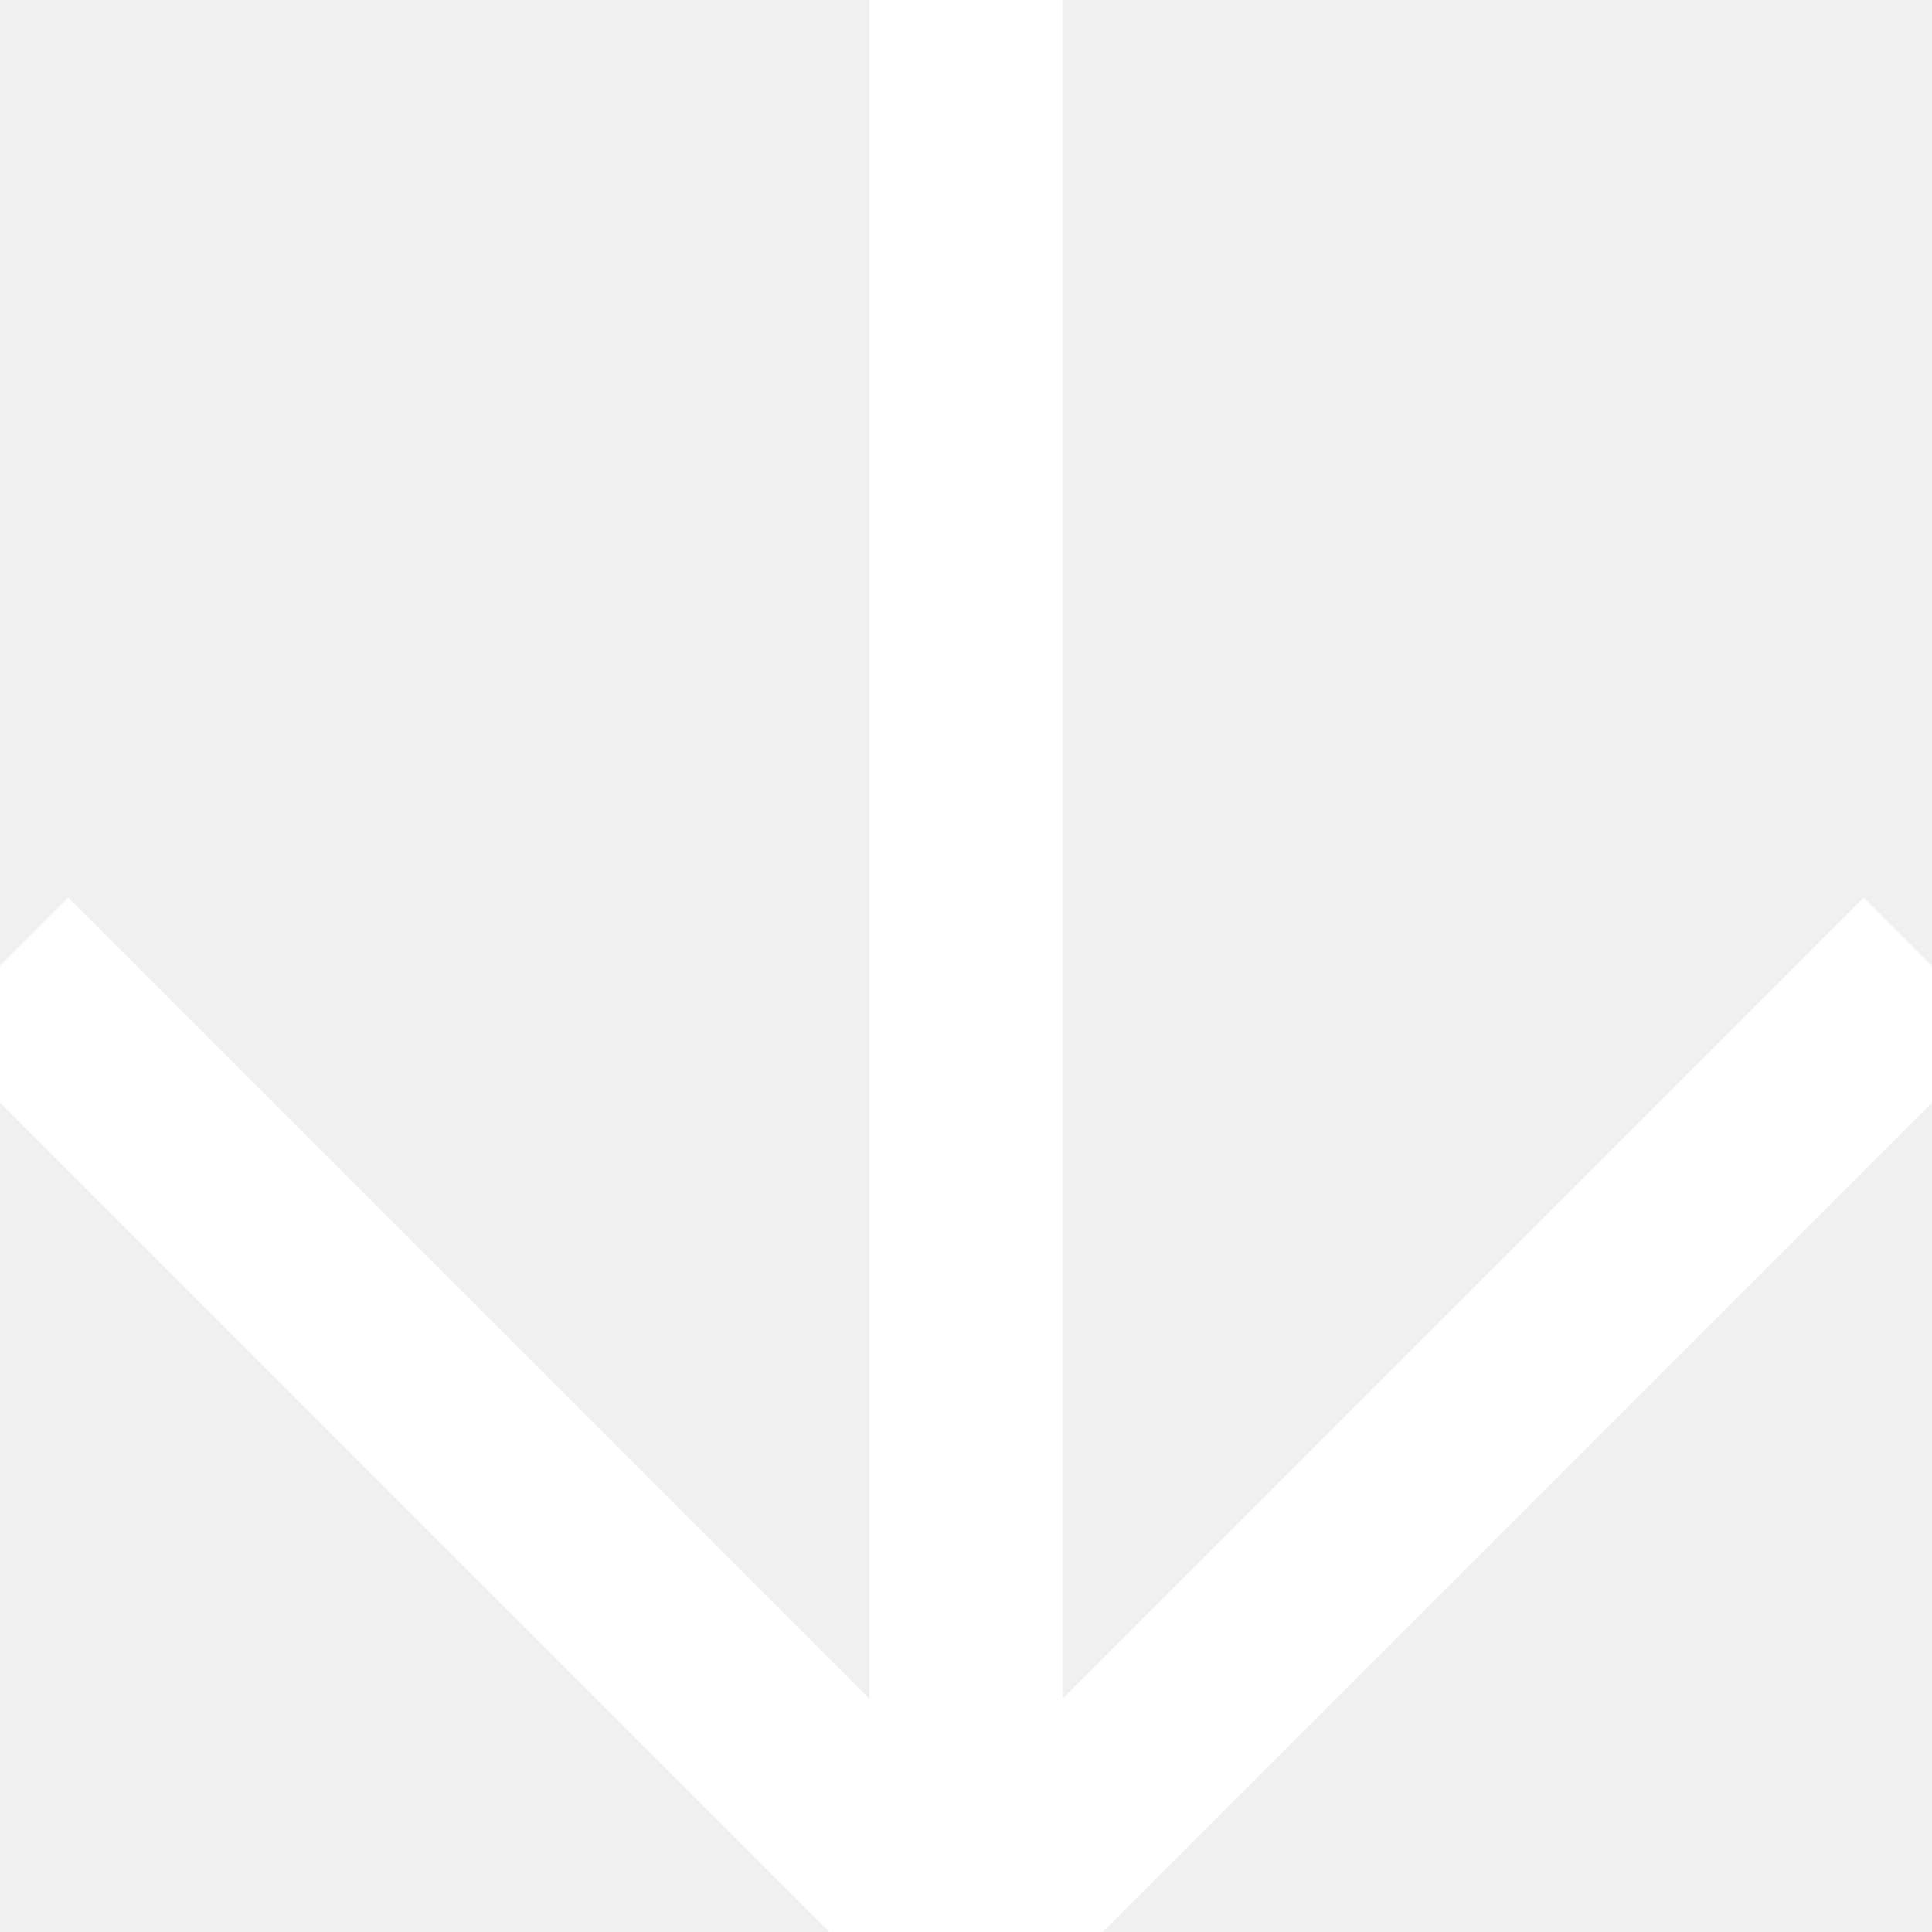
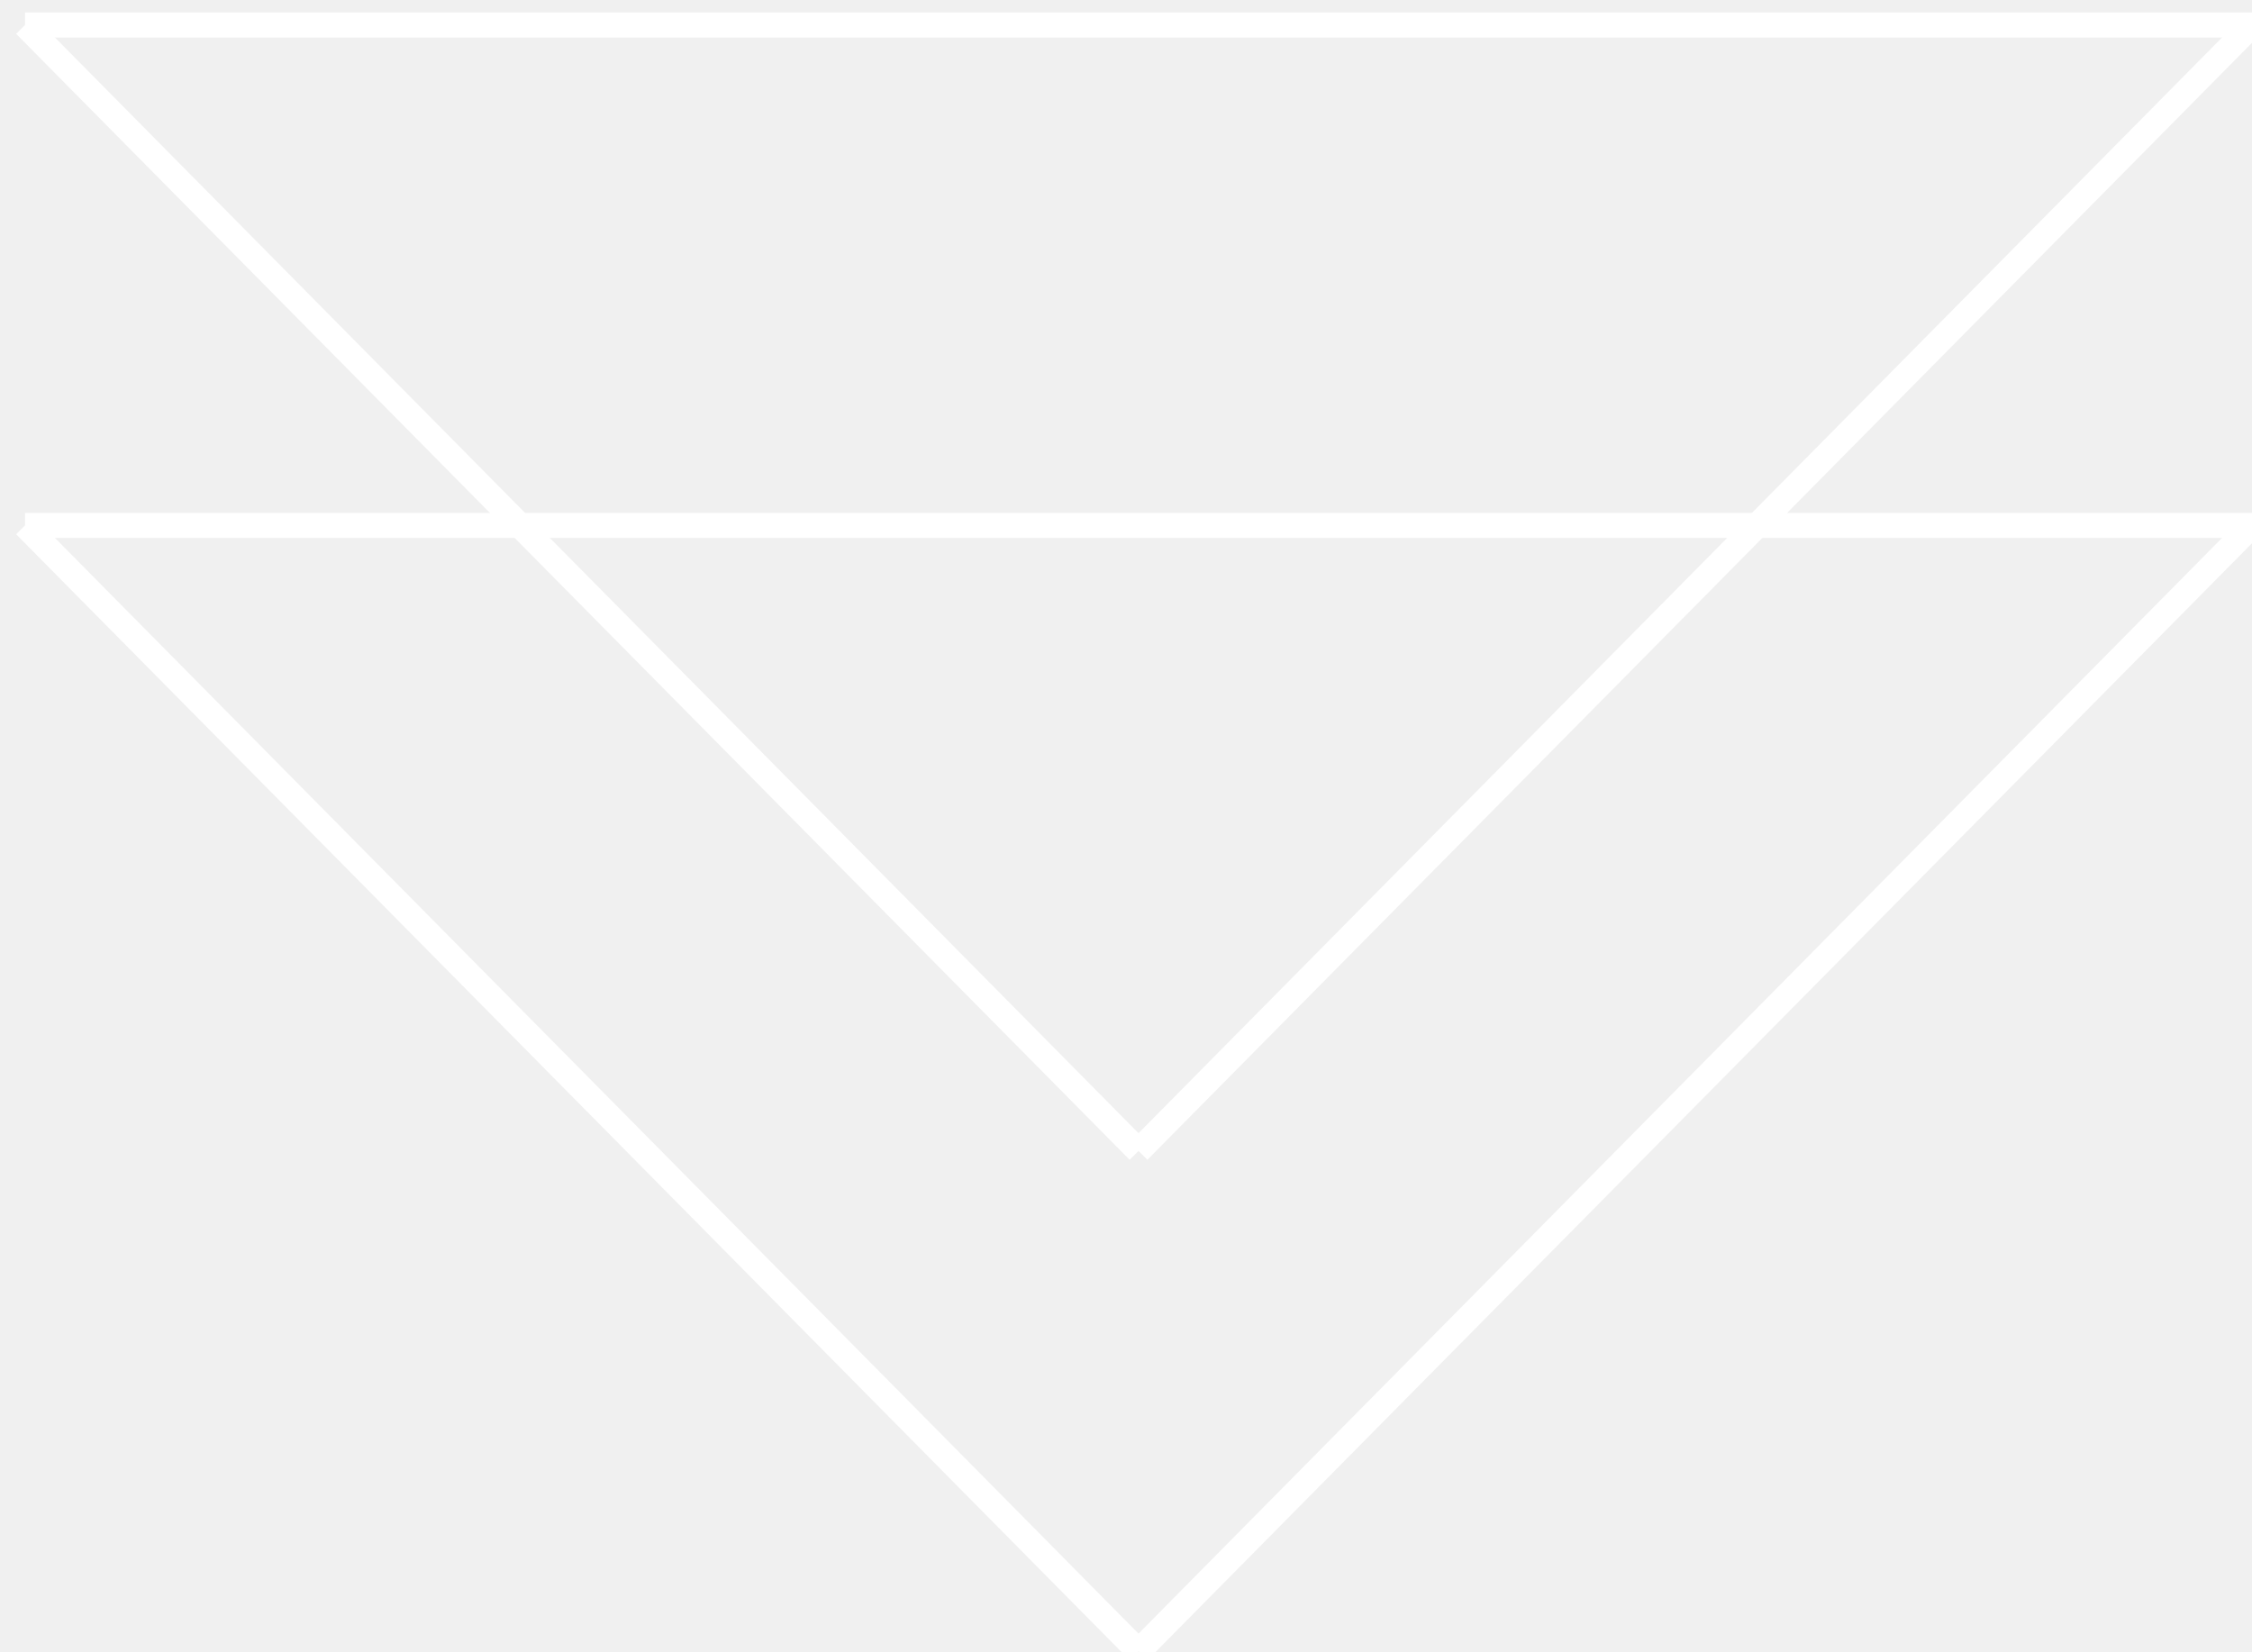
- <svg xmlns="http://www.w3.org/2000/svg" width="30px" height="30px" viewBox="0 0 30 30" zoomAndPan="disable" preserveAspectRatio="none">
-   <style type="text/css"> line { stroke: #ffffff; stroke-width: 3; } </style>
-   <line x1="0" y1="15" x2="15" y2="30" />
-   <line x1="30" y1="15" x2="15" y2="30" />
-   <line x1="15" y1="30" x2="15" y2="0" />
+ <svg xmlns="http://www.w3.org/2000/svg" width="90px" height="66px" viewBox="0 0 90 66" zoomAndPan="disable">
+   <line x1="1" y1="1" x2="90" y2="1" style="stroke:#fff;stroke-width:1" />
+   <line x1="1" y1="1" x2="45.5" y2="46" style="stroke:#fff;stroke-width:1" />
+   <line x1="90" y1="1" x2="45.5" y2="46" style="stroke:#fff;stroke-width:1" />
+   <line x1="1" y1="21" x2="90" y2="21" style="stroke:#fff;stroke-width:1" />
+   <line x1="1" y1="21" x2="45.5" y2="66" style="stroke:#fff;stroke-width:1" />
+   <line x1="90" y1="21" x2="45.5" y2="66" style="stroke:#fff;stroke-width:1" />
</svg>
